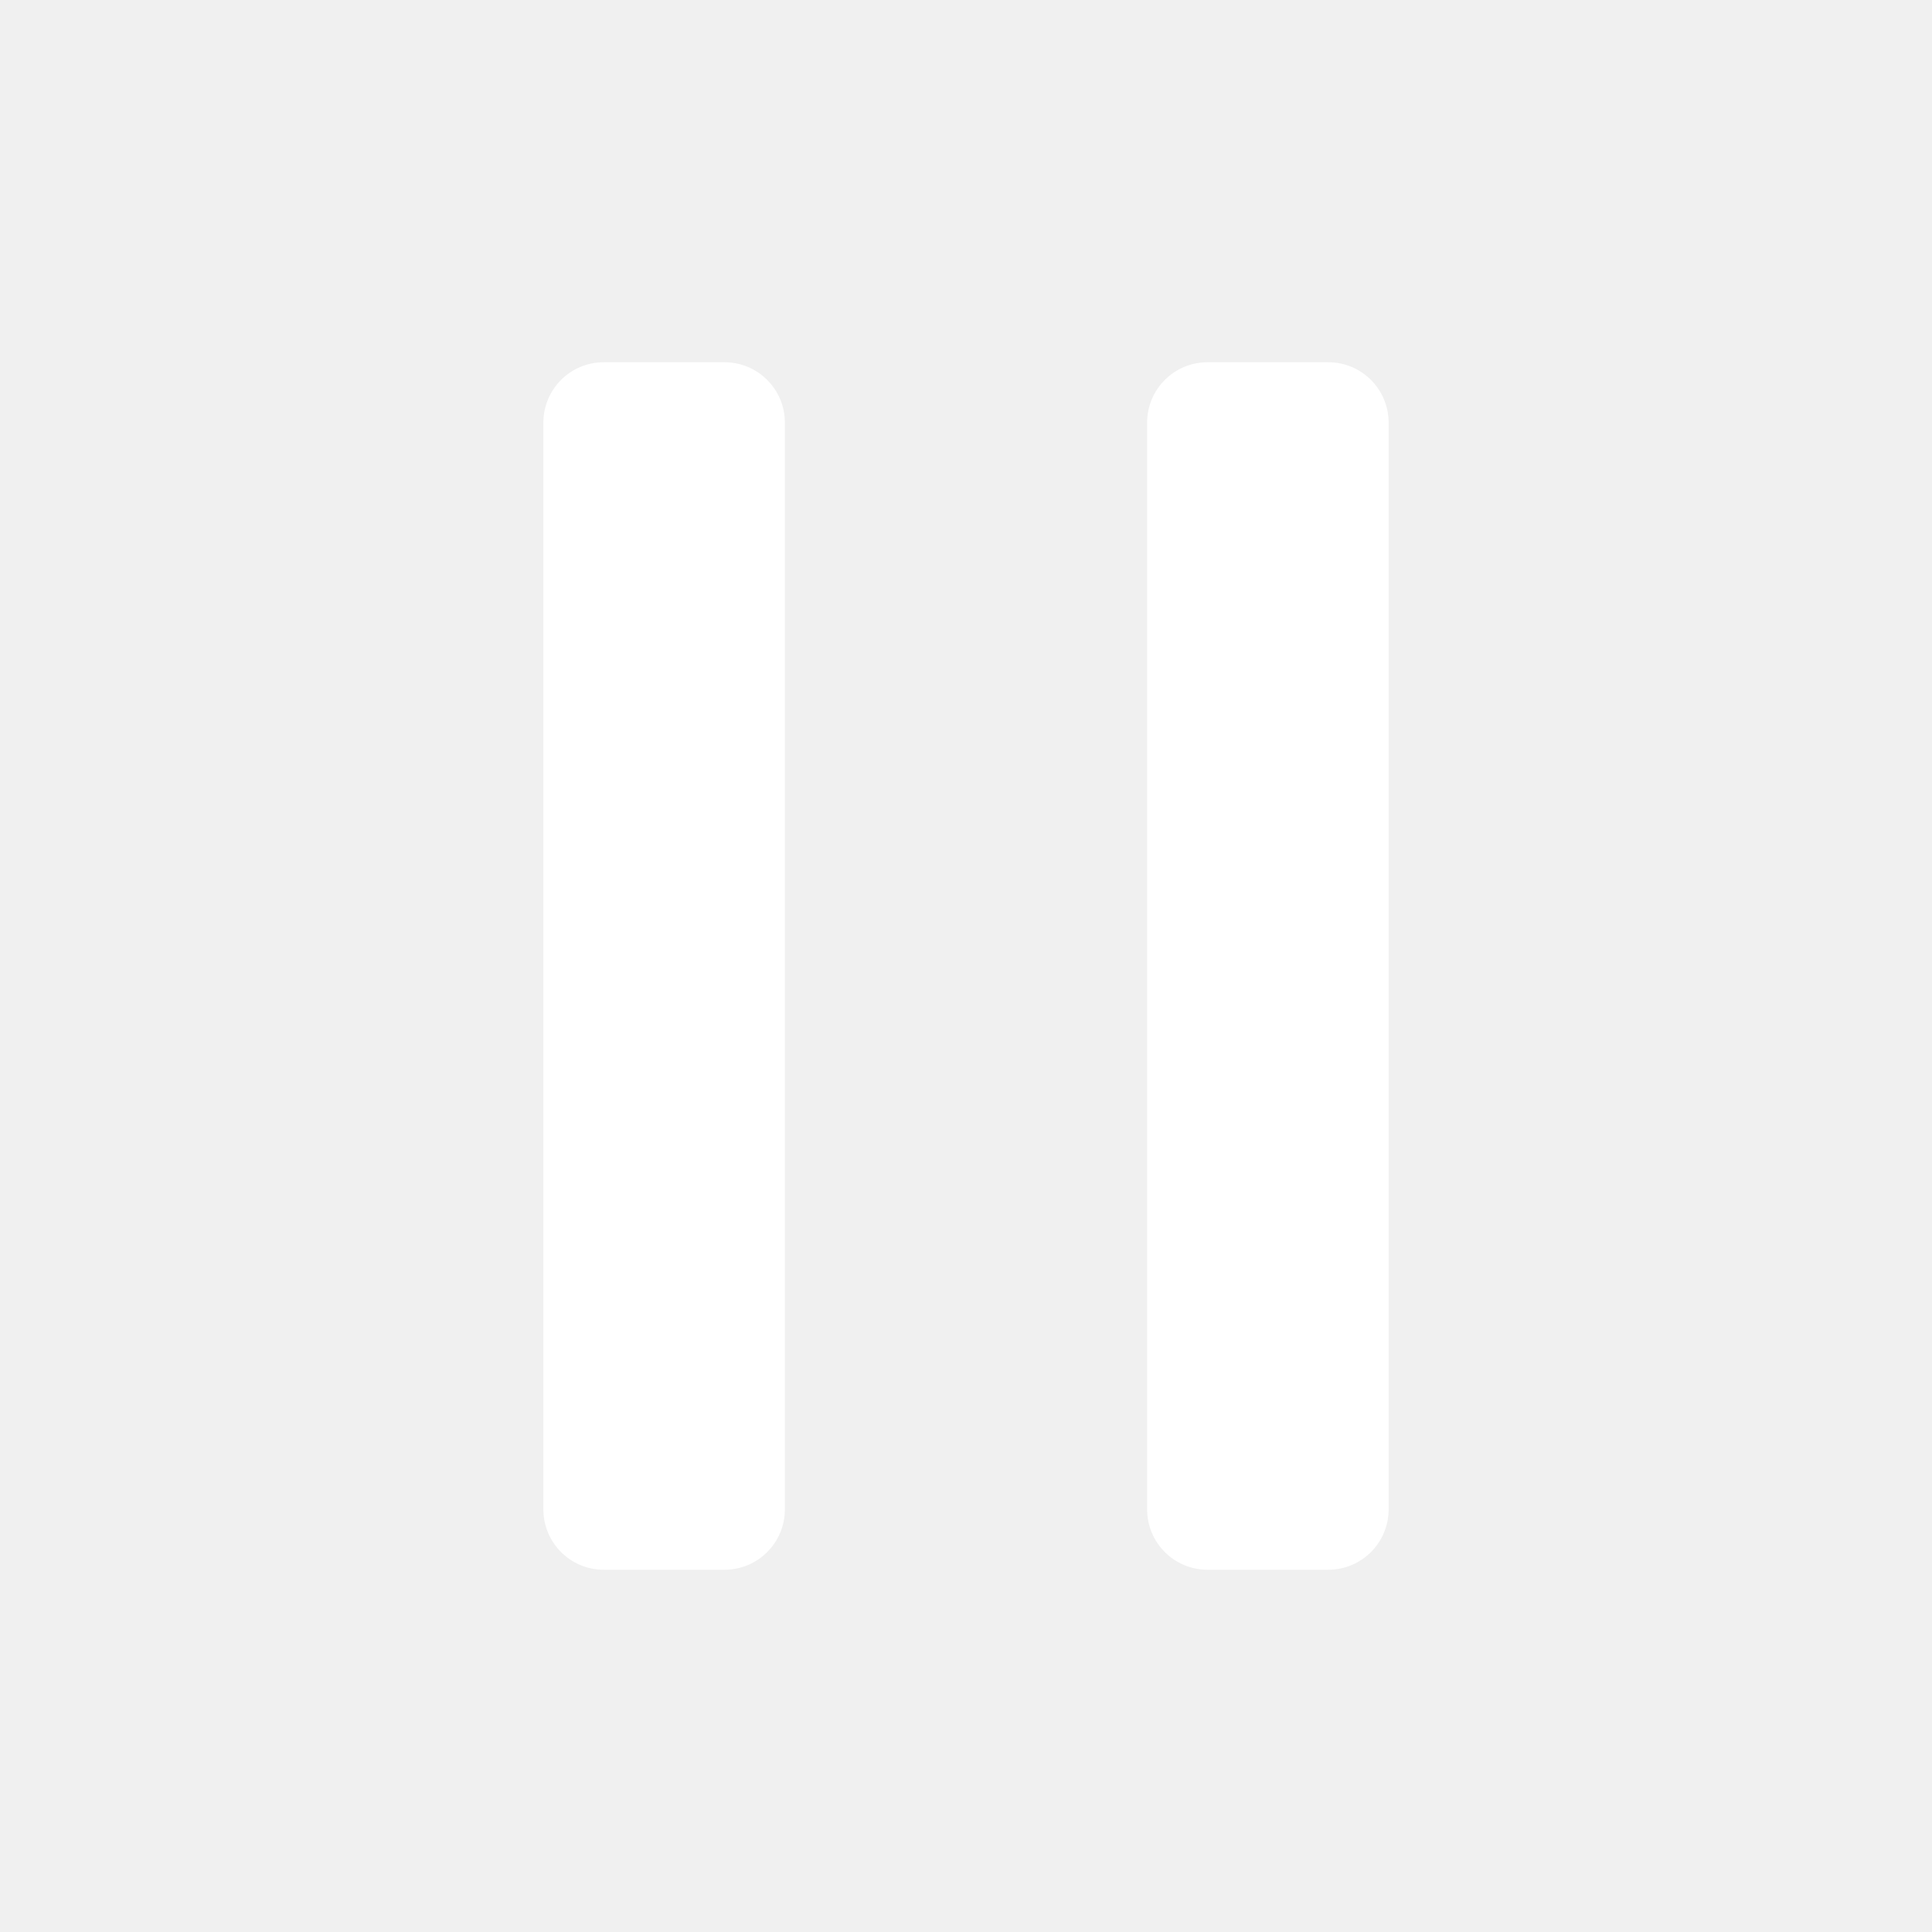
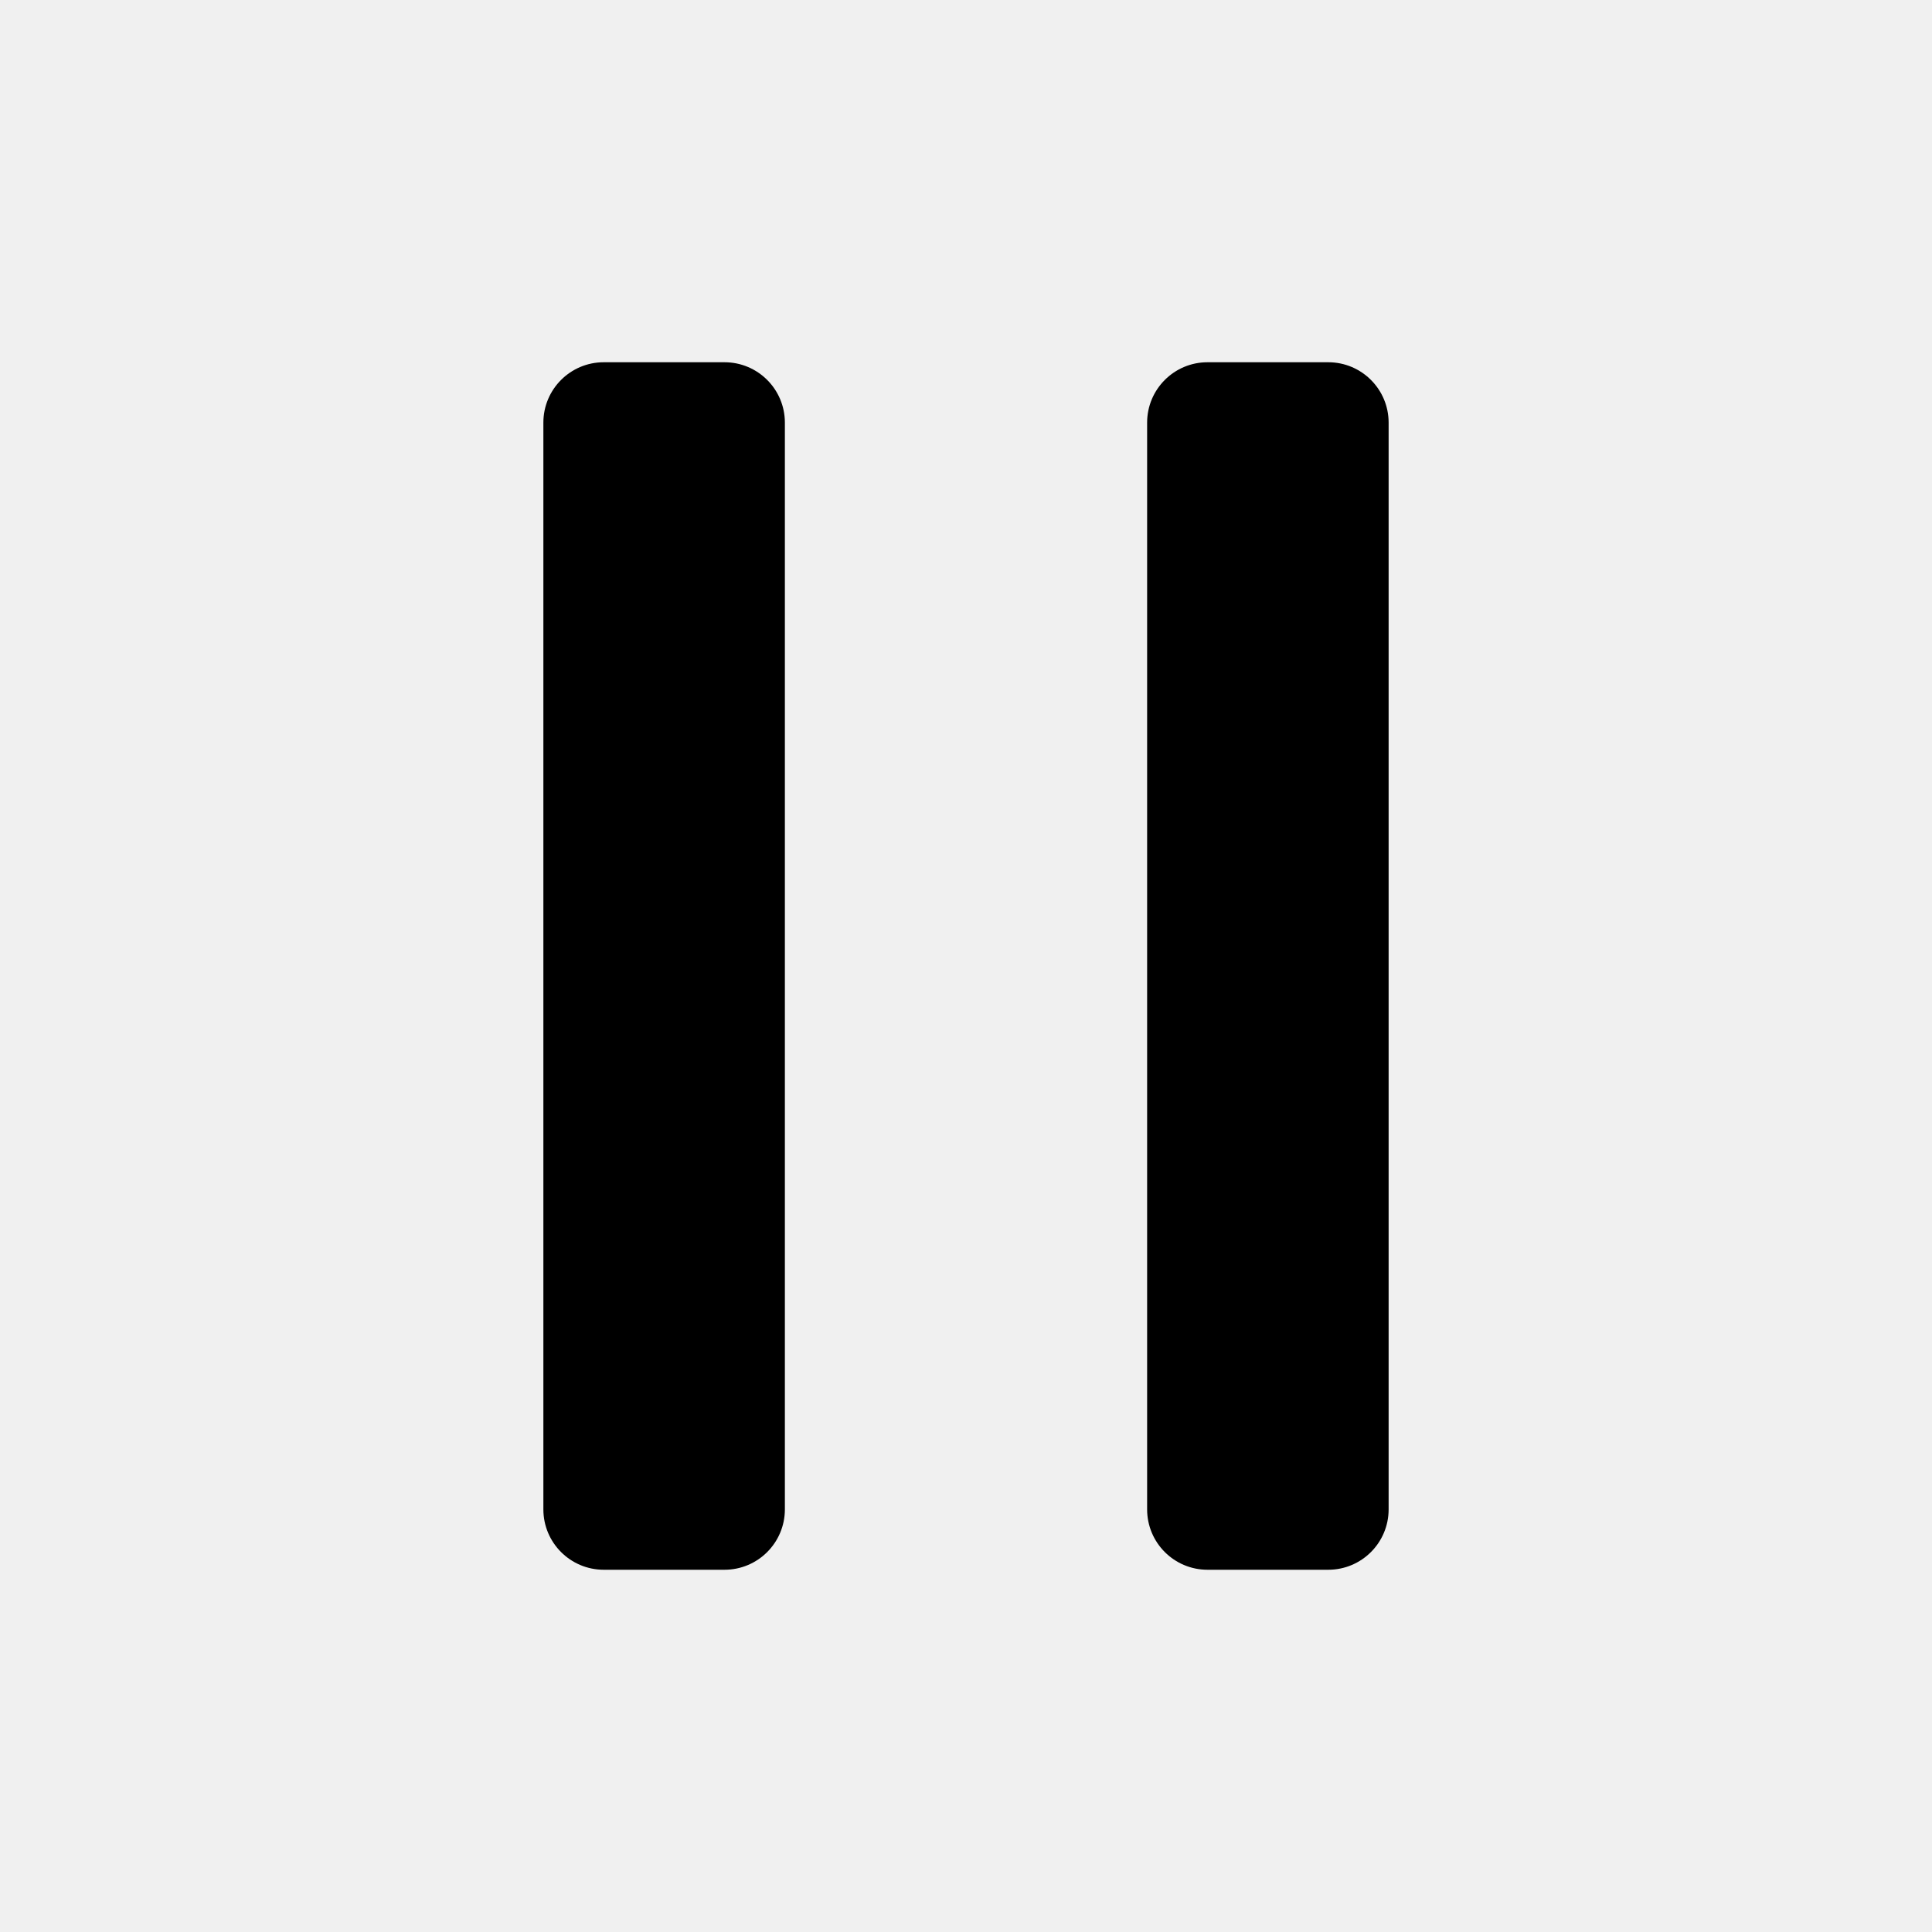
- <svg xmlns="http://www.w3.org/2000/svg" viewBox="0 0 24 24" fill="white" class="size-6">
+ <svg xmlns="http://www.w3.org/2000/svg" viewBox="0 0 24 24" fill="currentColor">
  <path fill-rule="evenodd" d="M6.75 5.25a.75.75 0 0 1 .75-.75H9a.75.75 0 0 1 .75.75v13.5a.75.75 0 0 1-.75.75H7.5a.75.75 0 0 1-.75-.75V5.25Zm7.5 0A.75.75 0 0 1 15 4.5h1.5a.75.75 0 0 1 .75.75v13.5a.75.75 0 0 1-.75.75H15a.75.75 0 0 1-.75-.75V5.25Z" clip-rule="evenodd" />
</svg>
